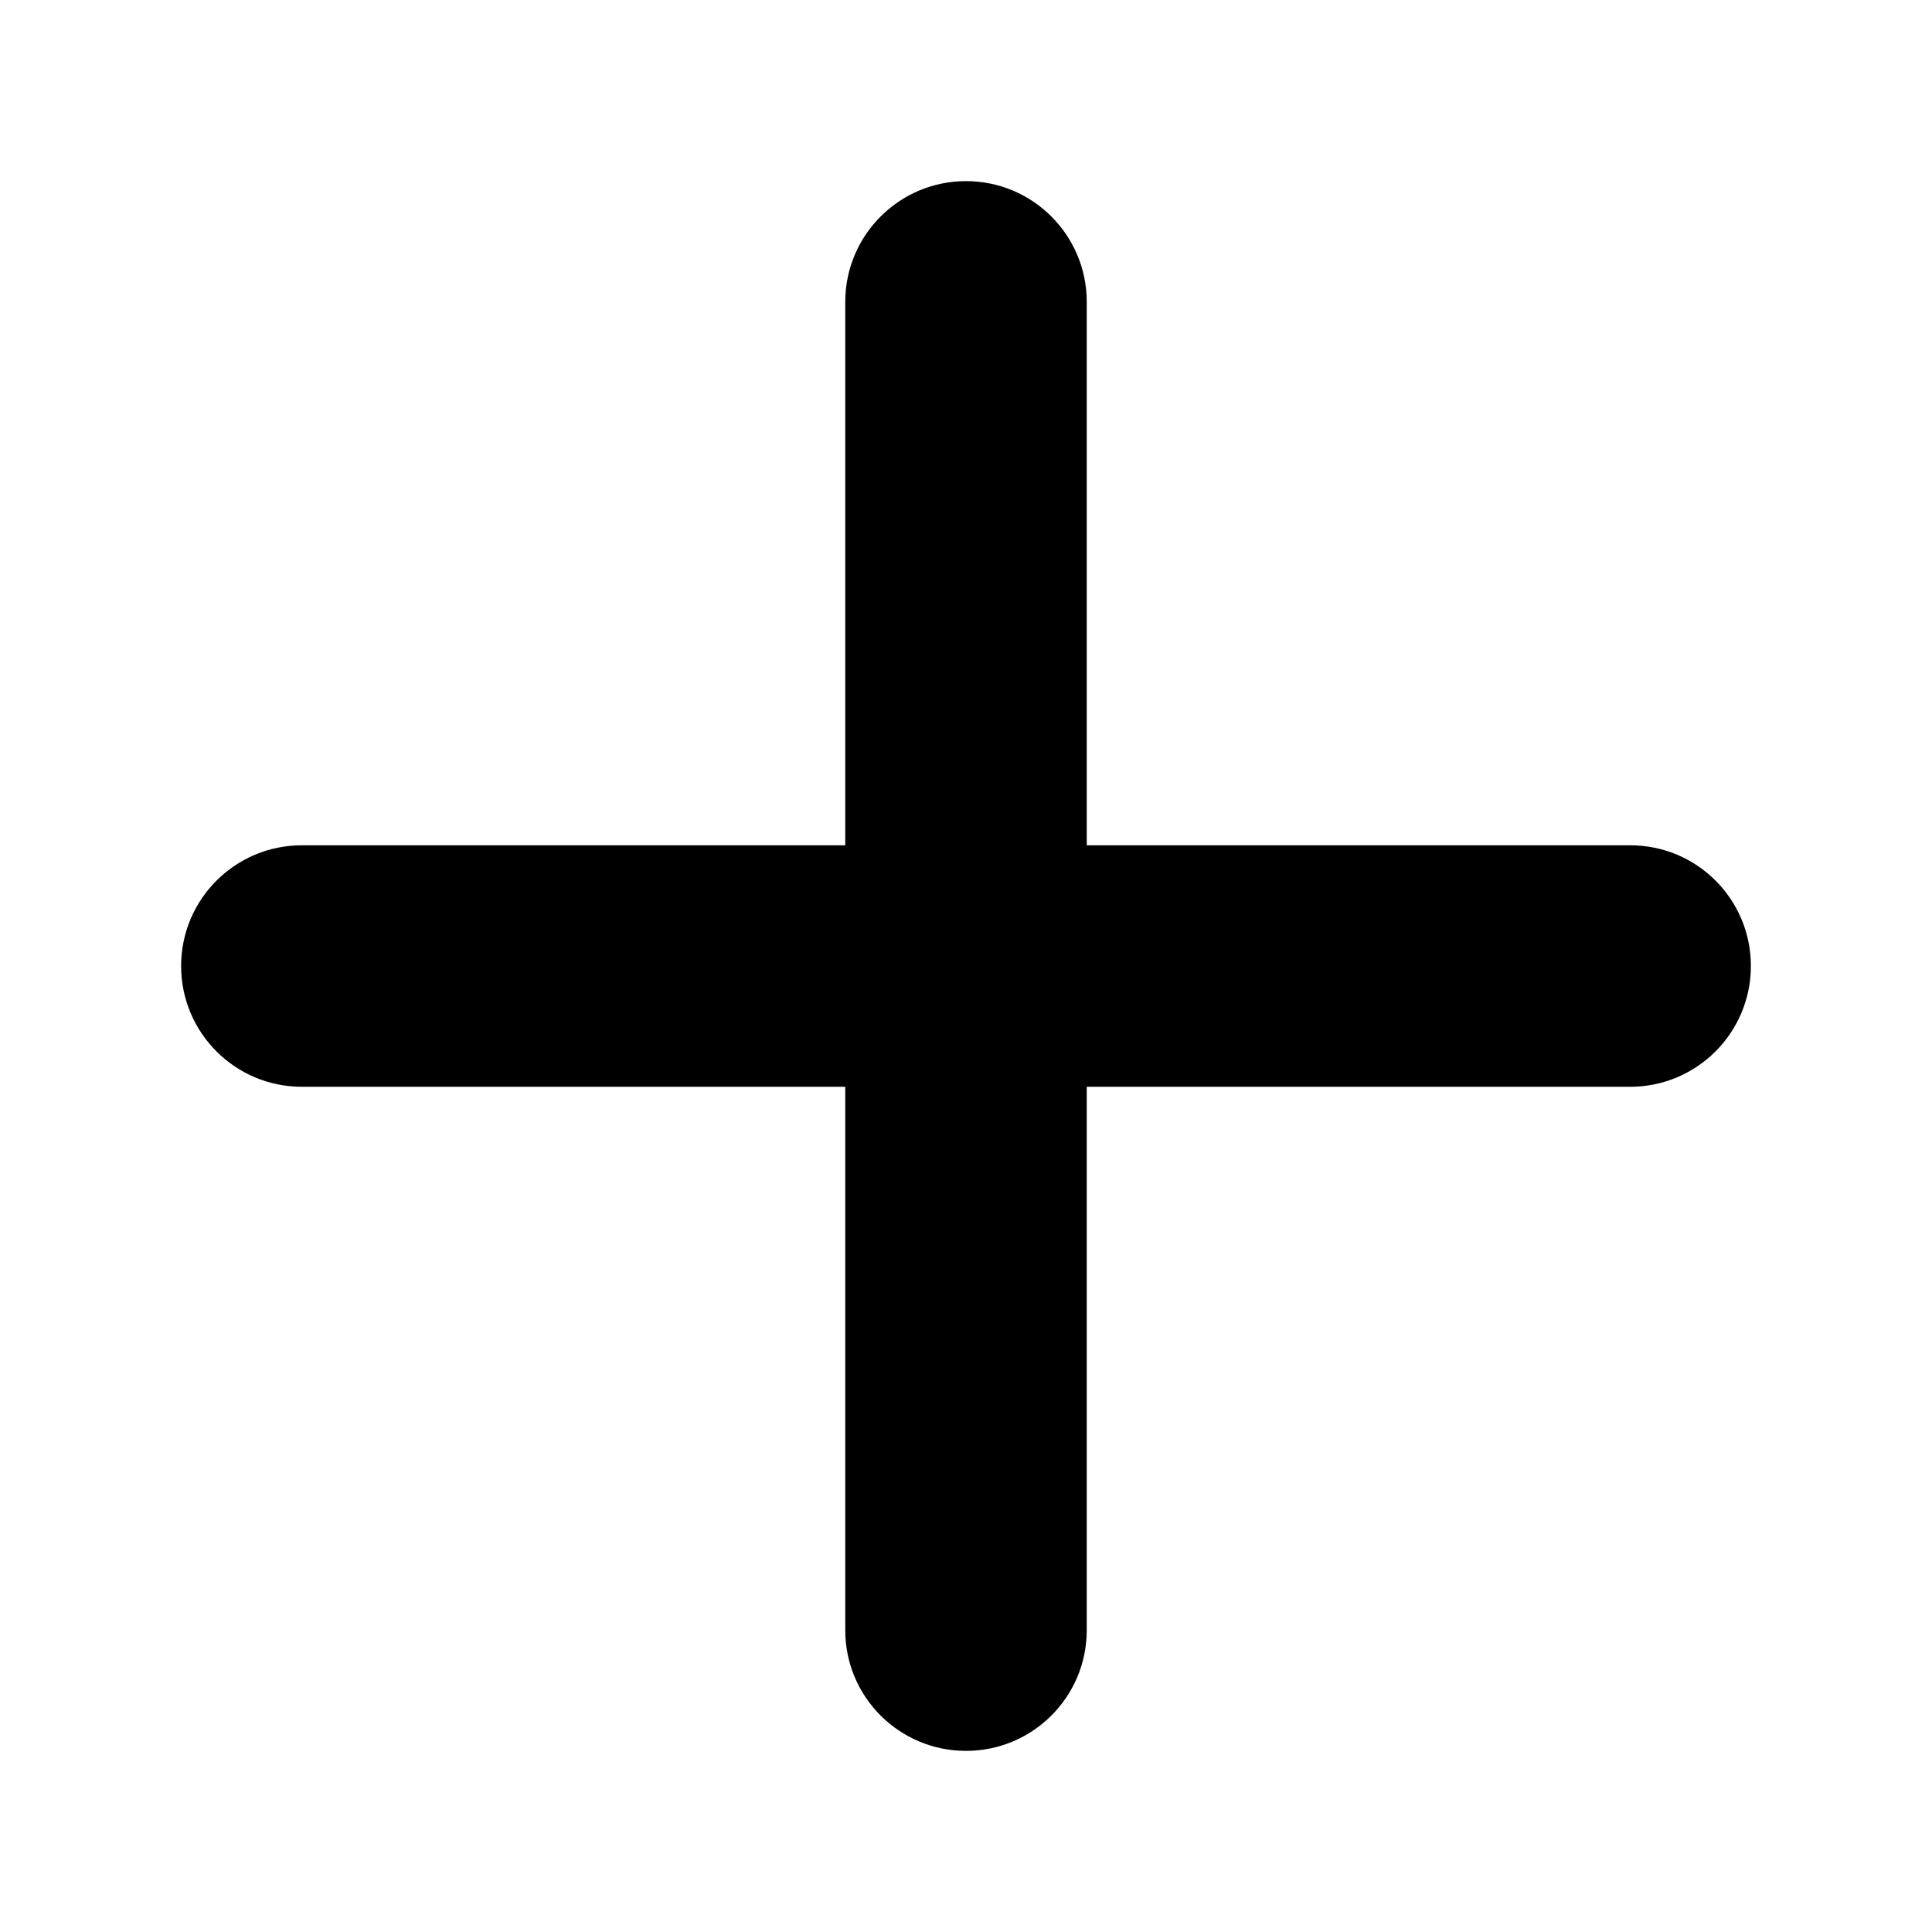
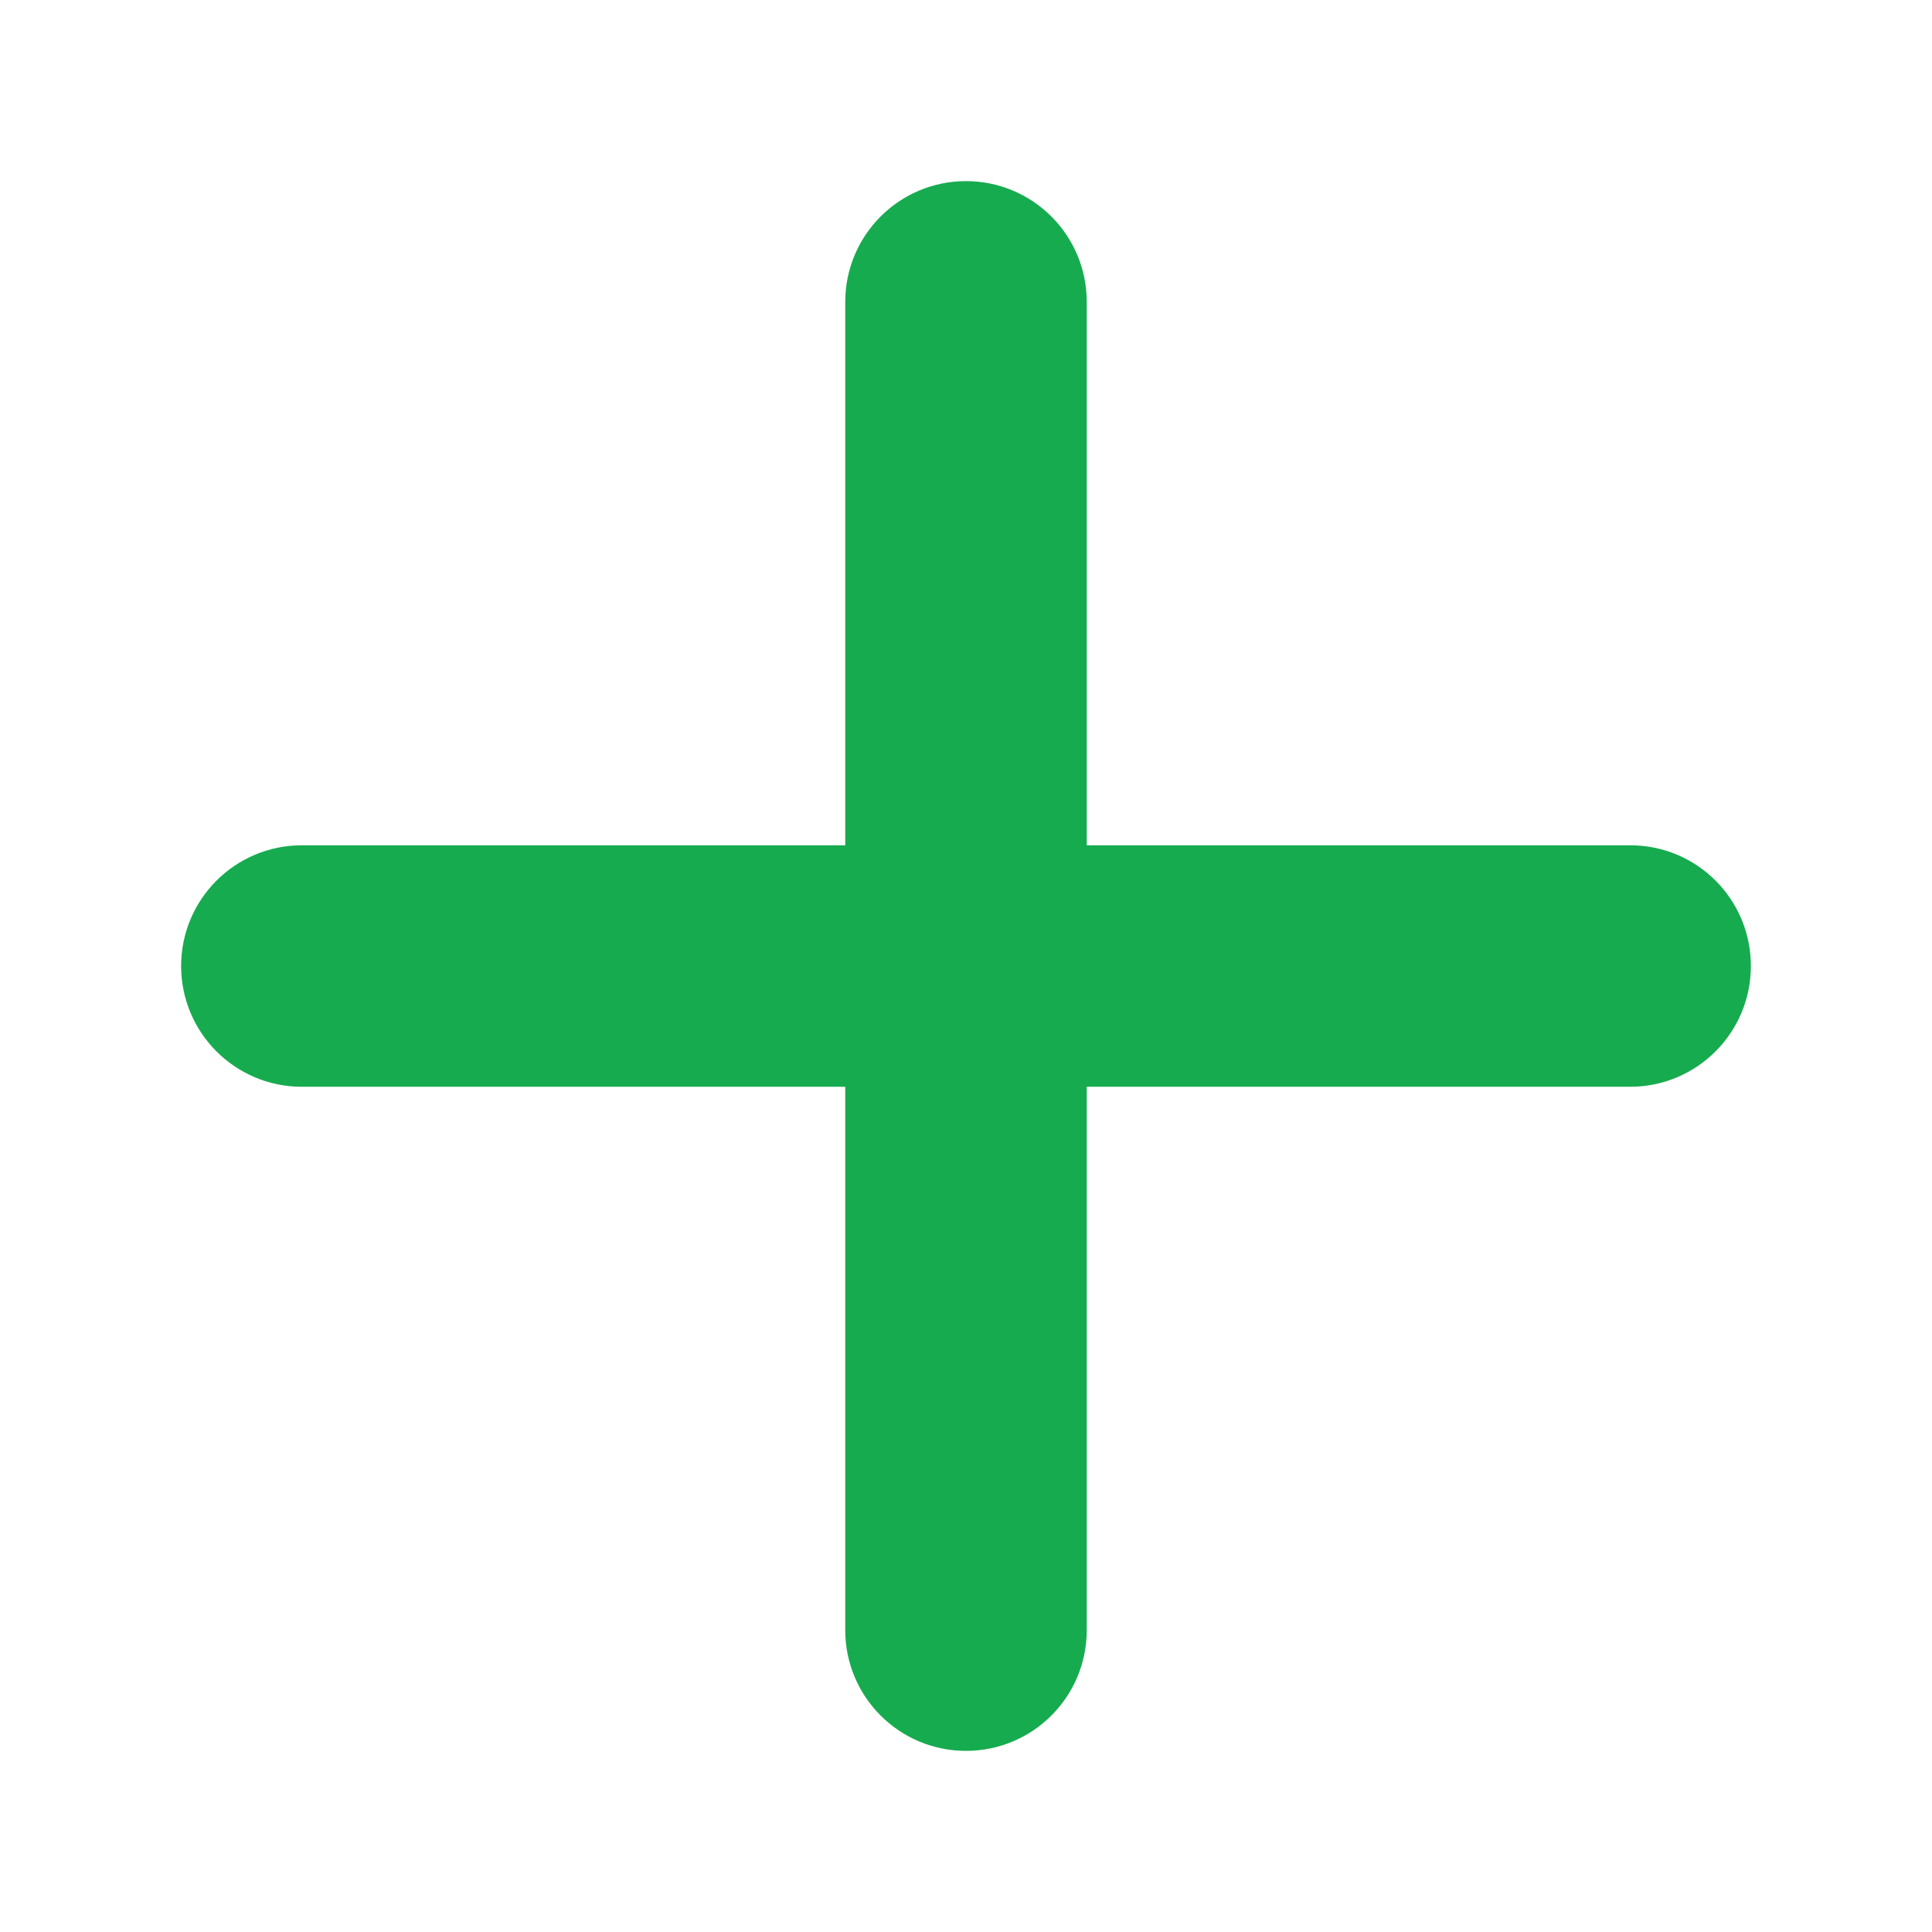
- <svg xmlns="http://www.w3.org/2000/svg" height="16px" width="16px" viewBox="0 0 448 512">
+ <svg xmlns="http://www.w3.org/2000/svg" height="26px" width="26px" style="enable-background:new 0 0 477.526 477.526;     fill: #17ab4f;" viewBox="0 0 448 512">
  <path d="M432 256c0 17.69-14.33 32.01-32 32.01H256v144c0 17.69-14.33 31.99-32 31.99s-32-14.3-32-31.99v-144H48c-17.67 0-32-14.32-32-32.01s14.33-31.99 32-31.99H192v-144c0-17.69 14.33-32.01 32-32.01s32 14.32 32 32.01v144h144C417.7 224 432 238.3 432 256z" />
</svg>
